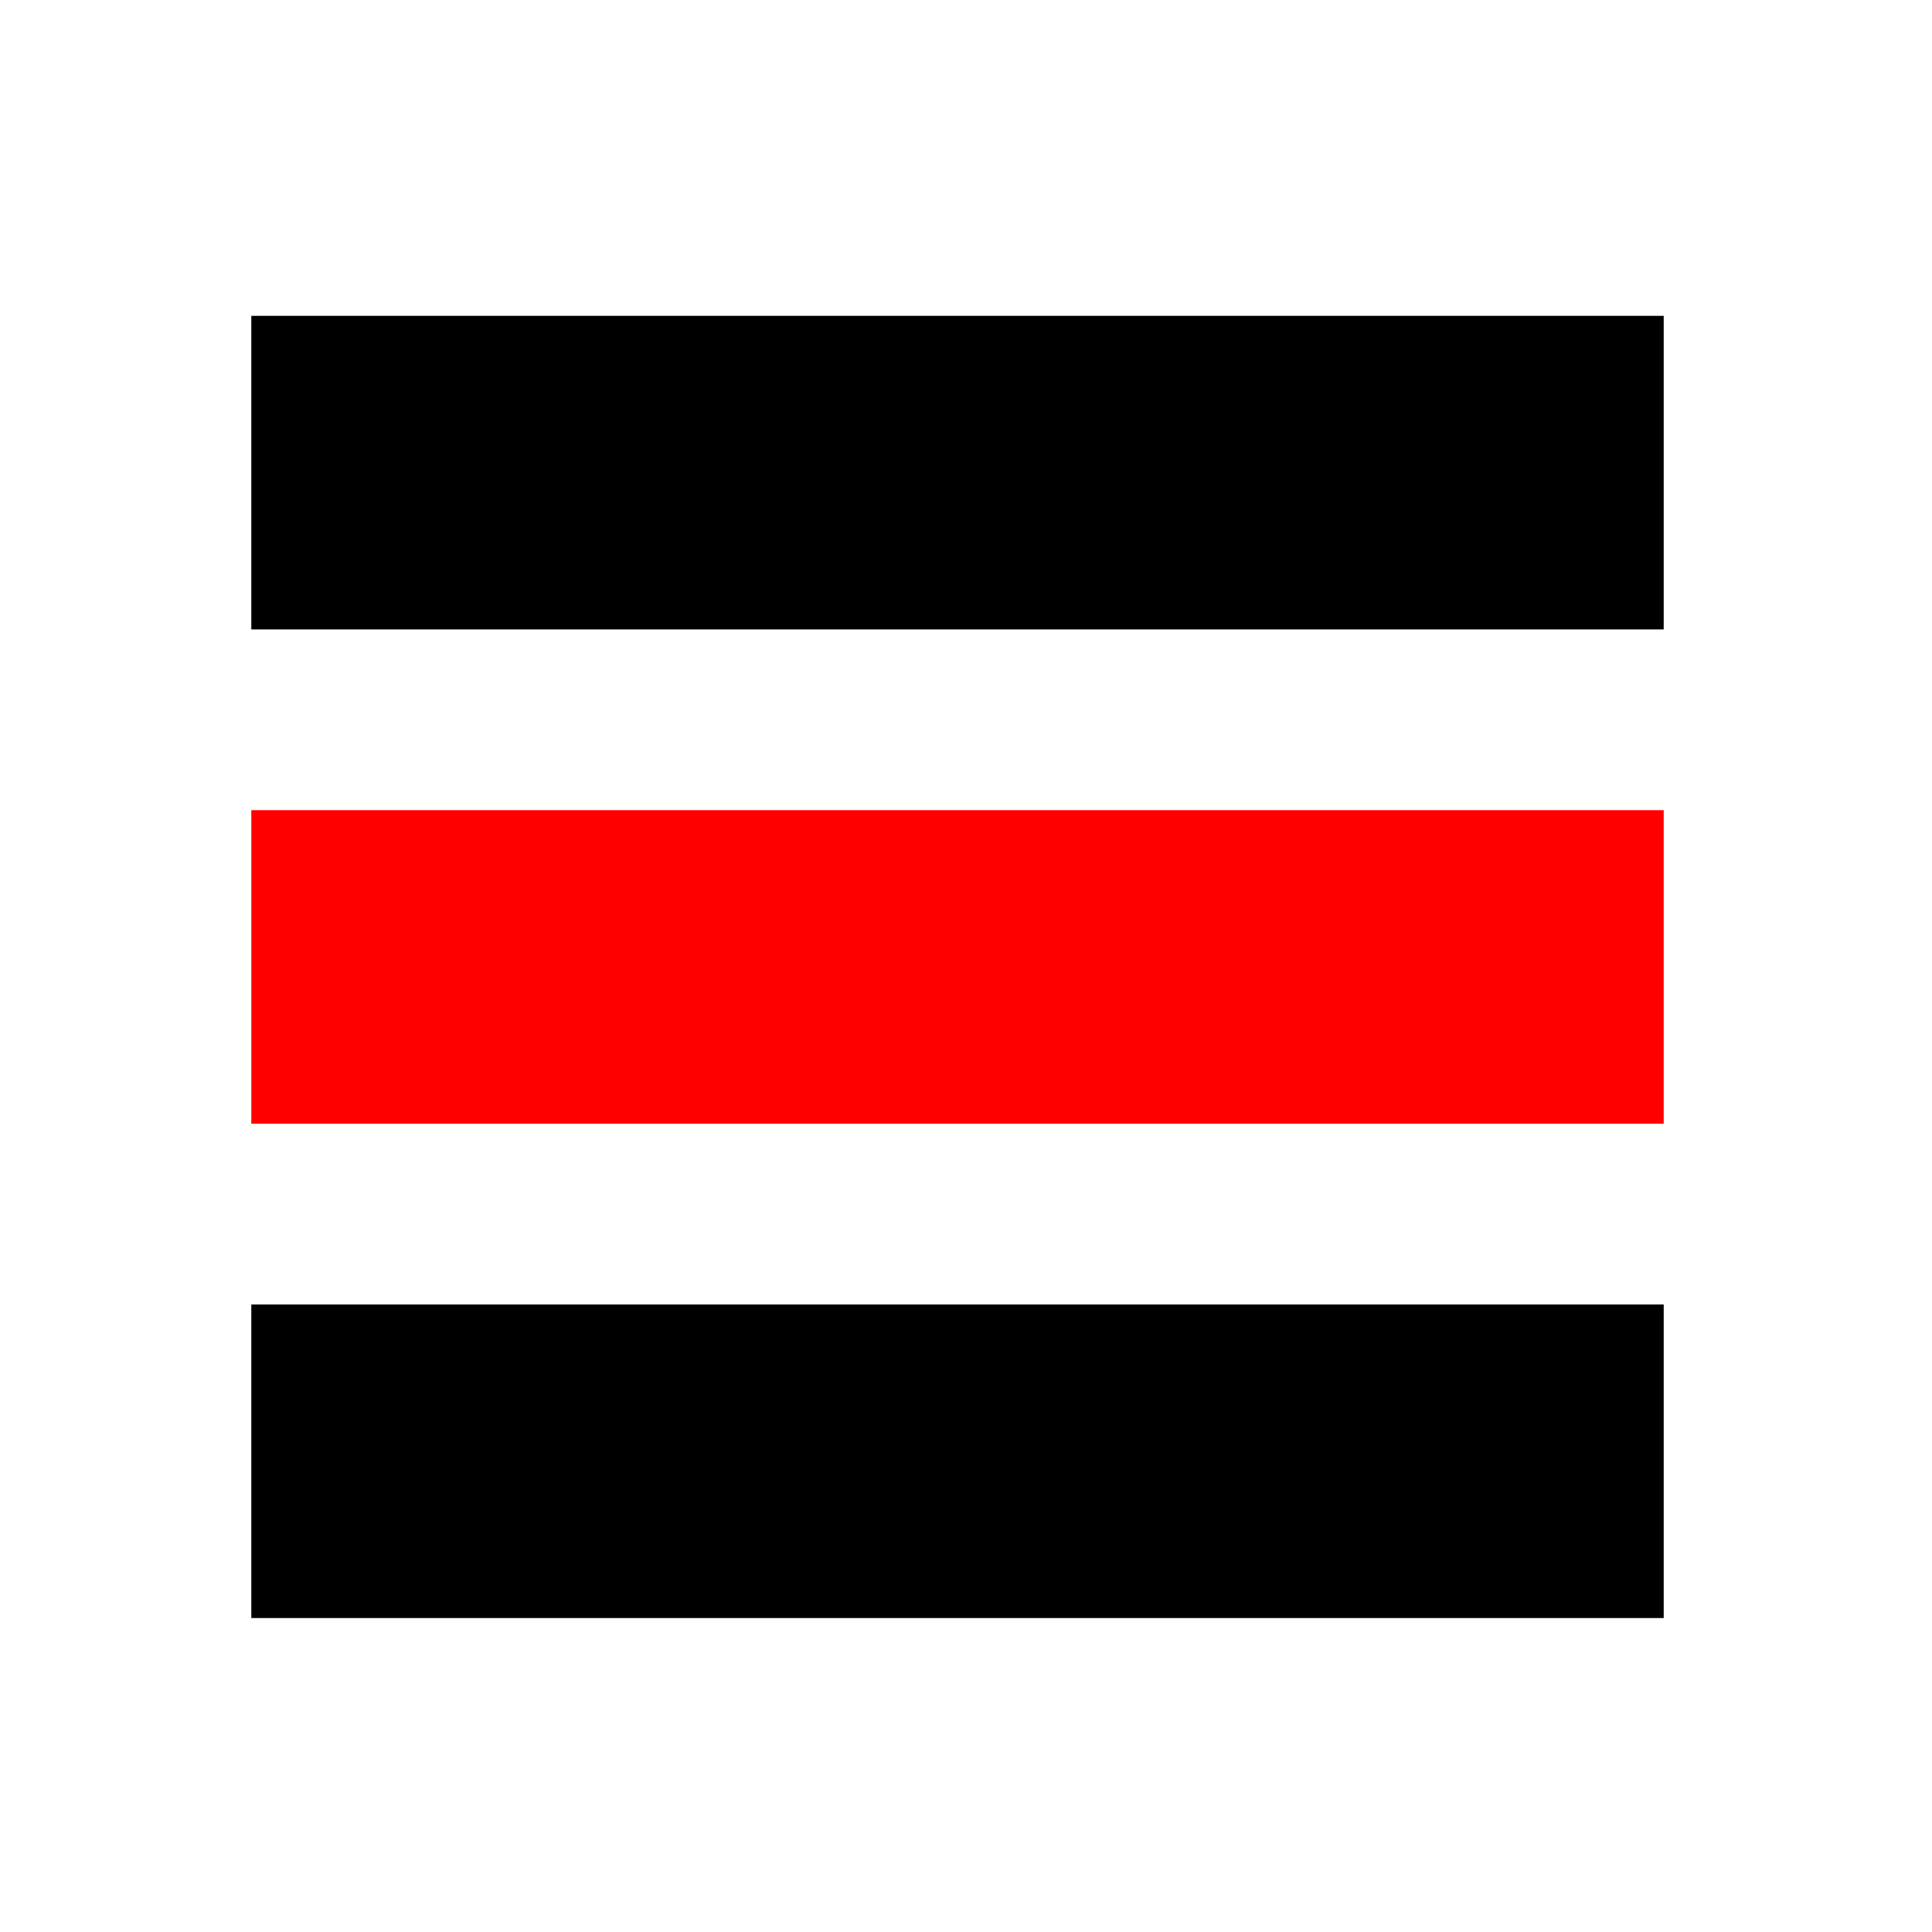
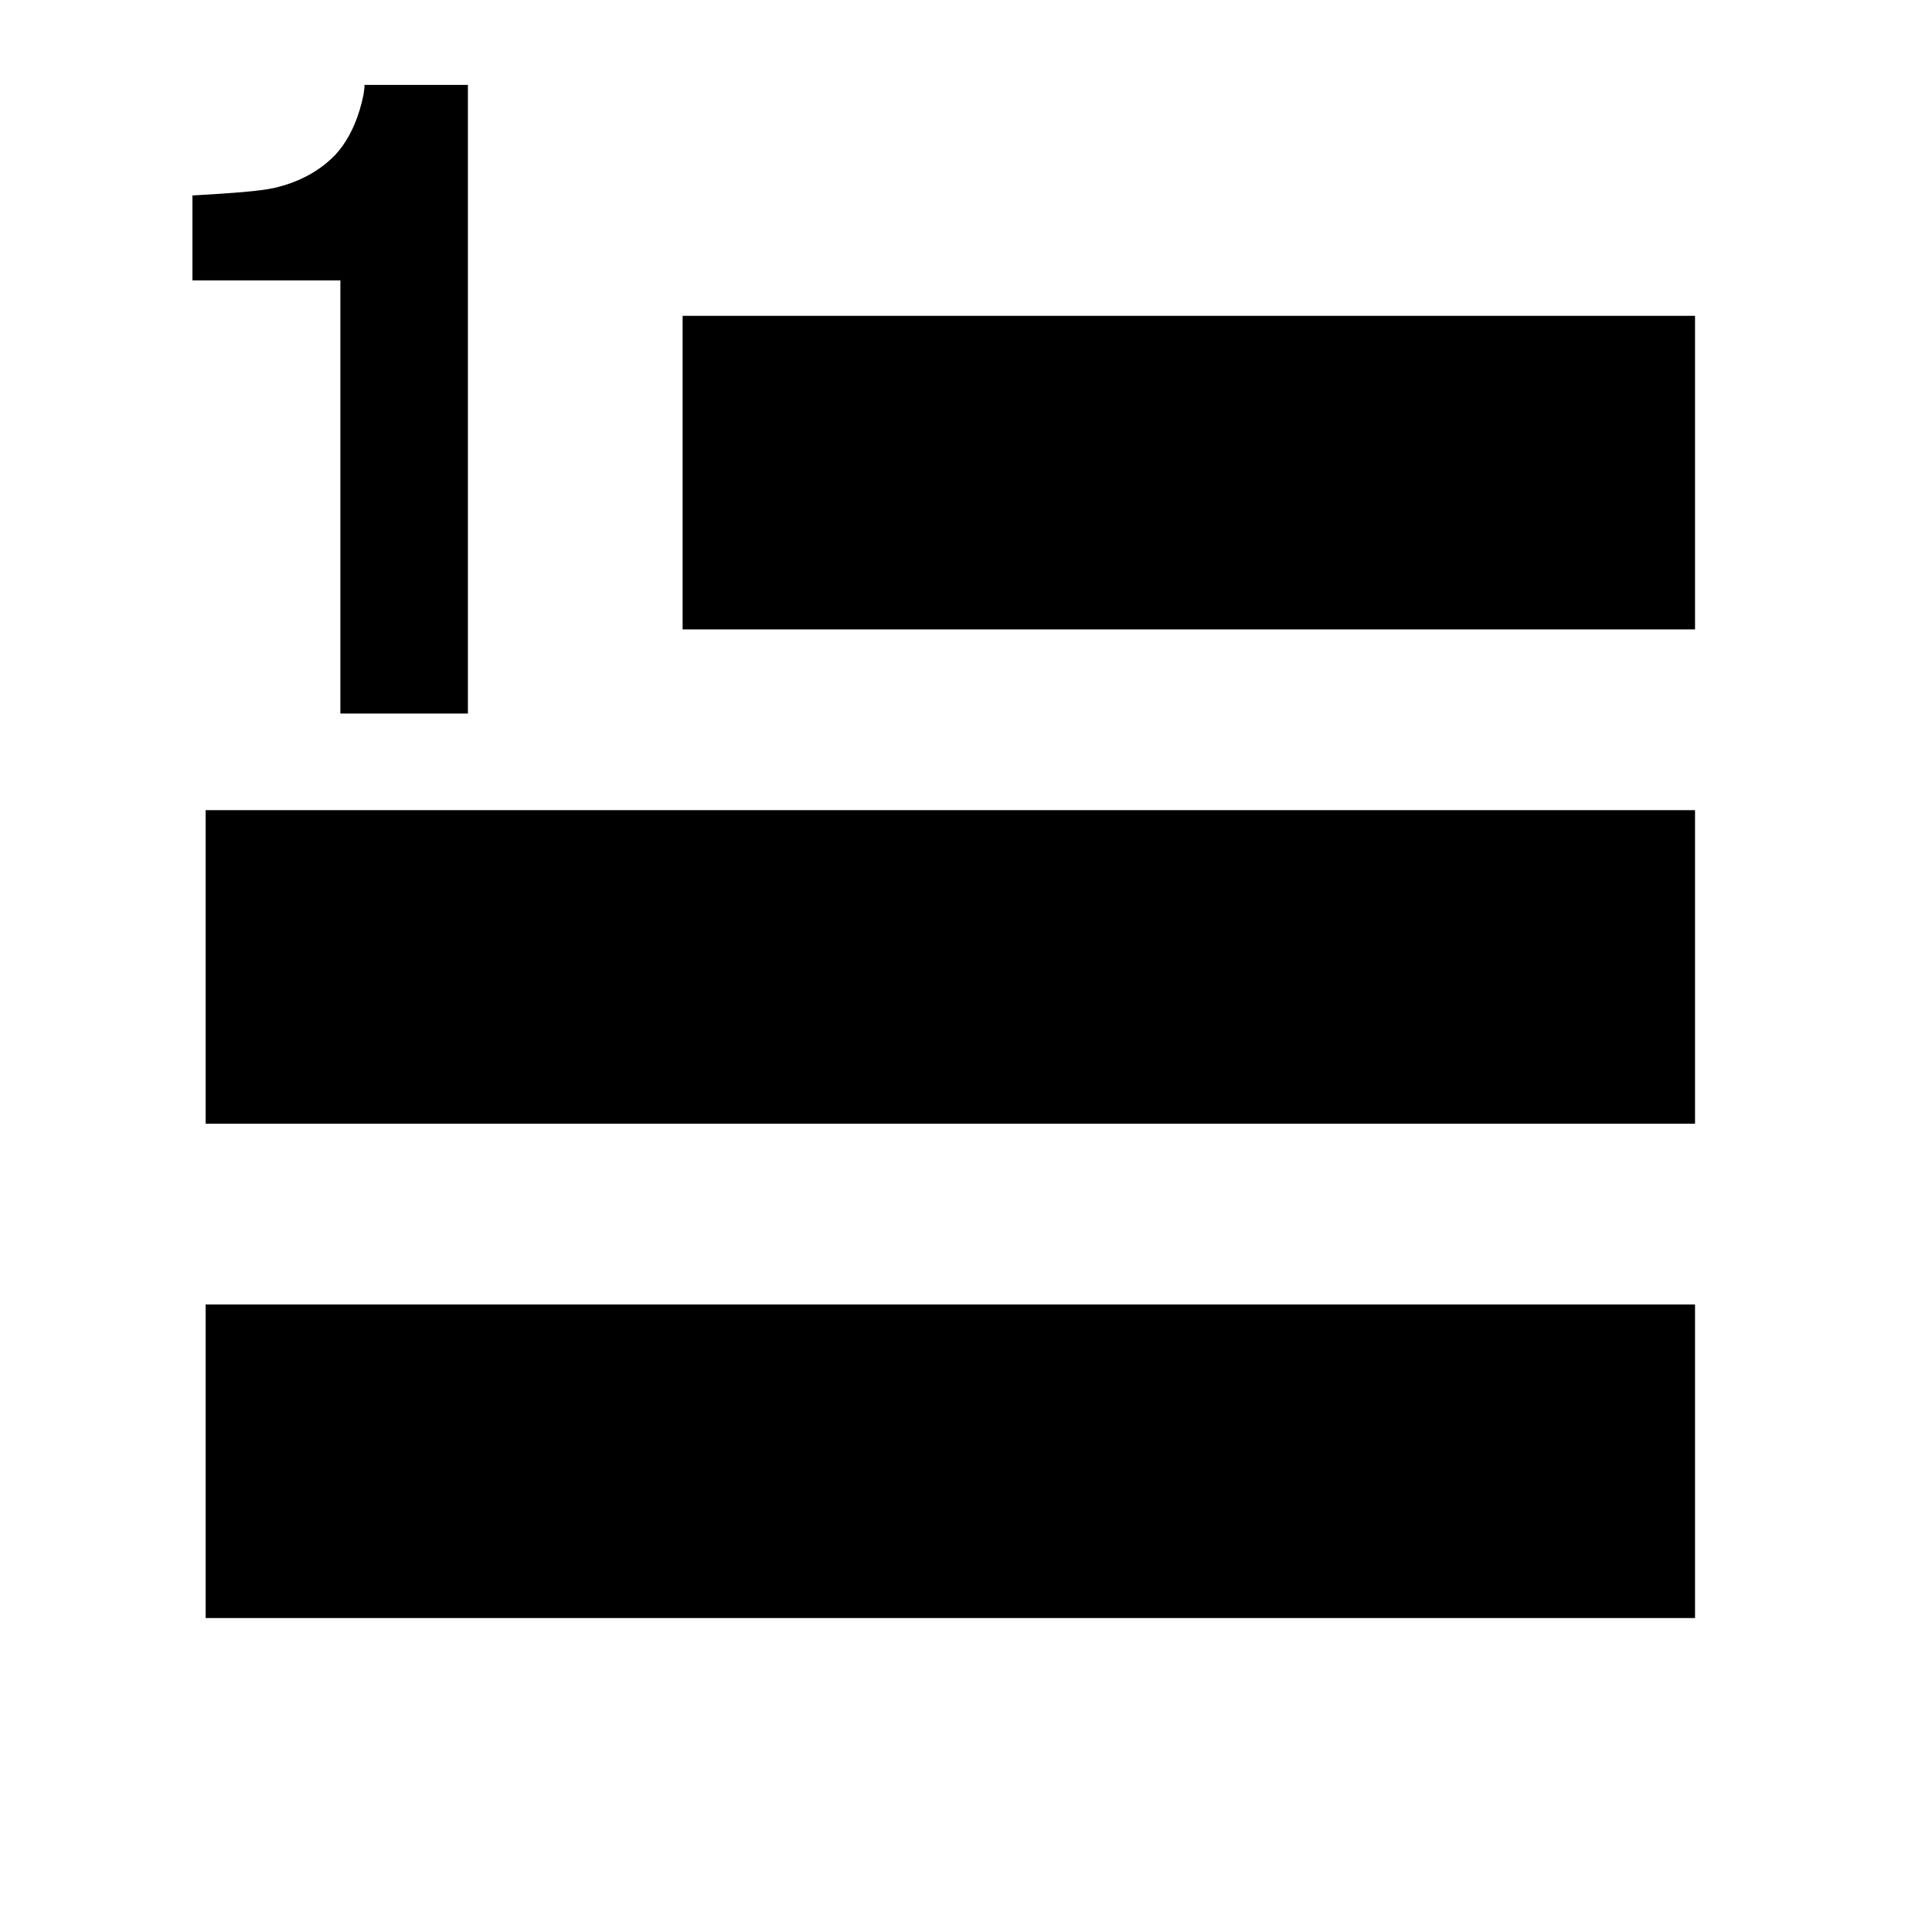
<svg xmlns="http://www.w3.org/2000/svg" viewBox="0 0 512 512" fill="currentColor">
-   <rect x="66.6" y="83.7" width="374.3" height="83.1" />
-   <rect x="66.6" y="214.7" width="374.3" height="83.1" fill="red" />
-   <rect x="66.6" y="345.7" width="374.3" height="83.1" />
+   <rect x="180.9" y="83.7" width="268.3" height="83.1" />
+   <rect x="54.5" y="214.7" width="394.7" height="83.1" />
+   <rect x="54.5" y="345.7" width="394.7" height="83.1" />
+   <path d="M51,74.1V51.8c10.4-0.6,17.6-1.1,21.7-2c6.5-1.5,11.9-4.4,16.1-8.7c2.8-3,5-7,6.5-11.9   c0.9-3,1.3-5.2,1.3-6.7H124v166.6H90.2V74.3H51V74.1z" />
</svg>
